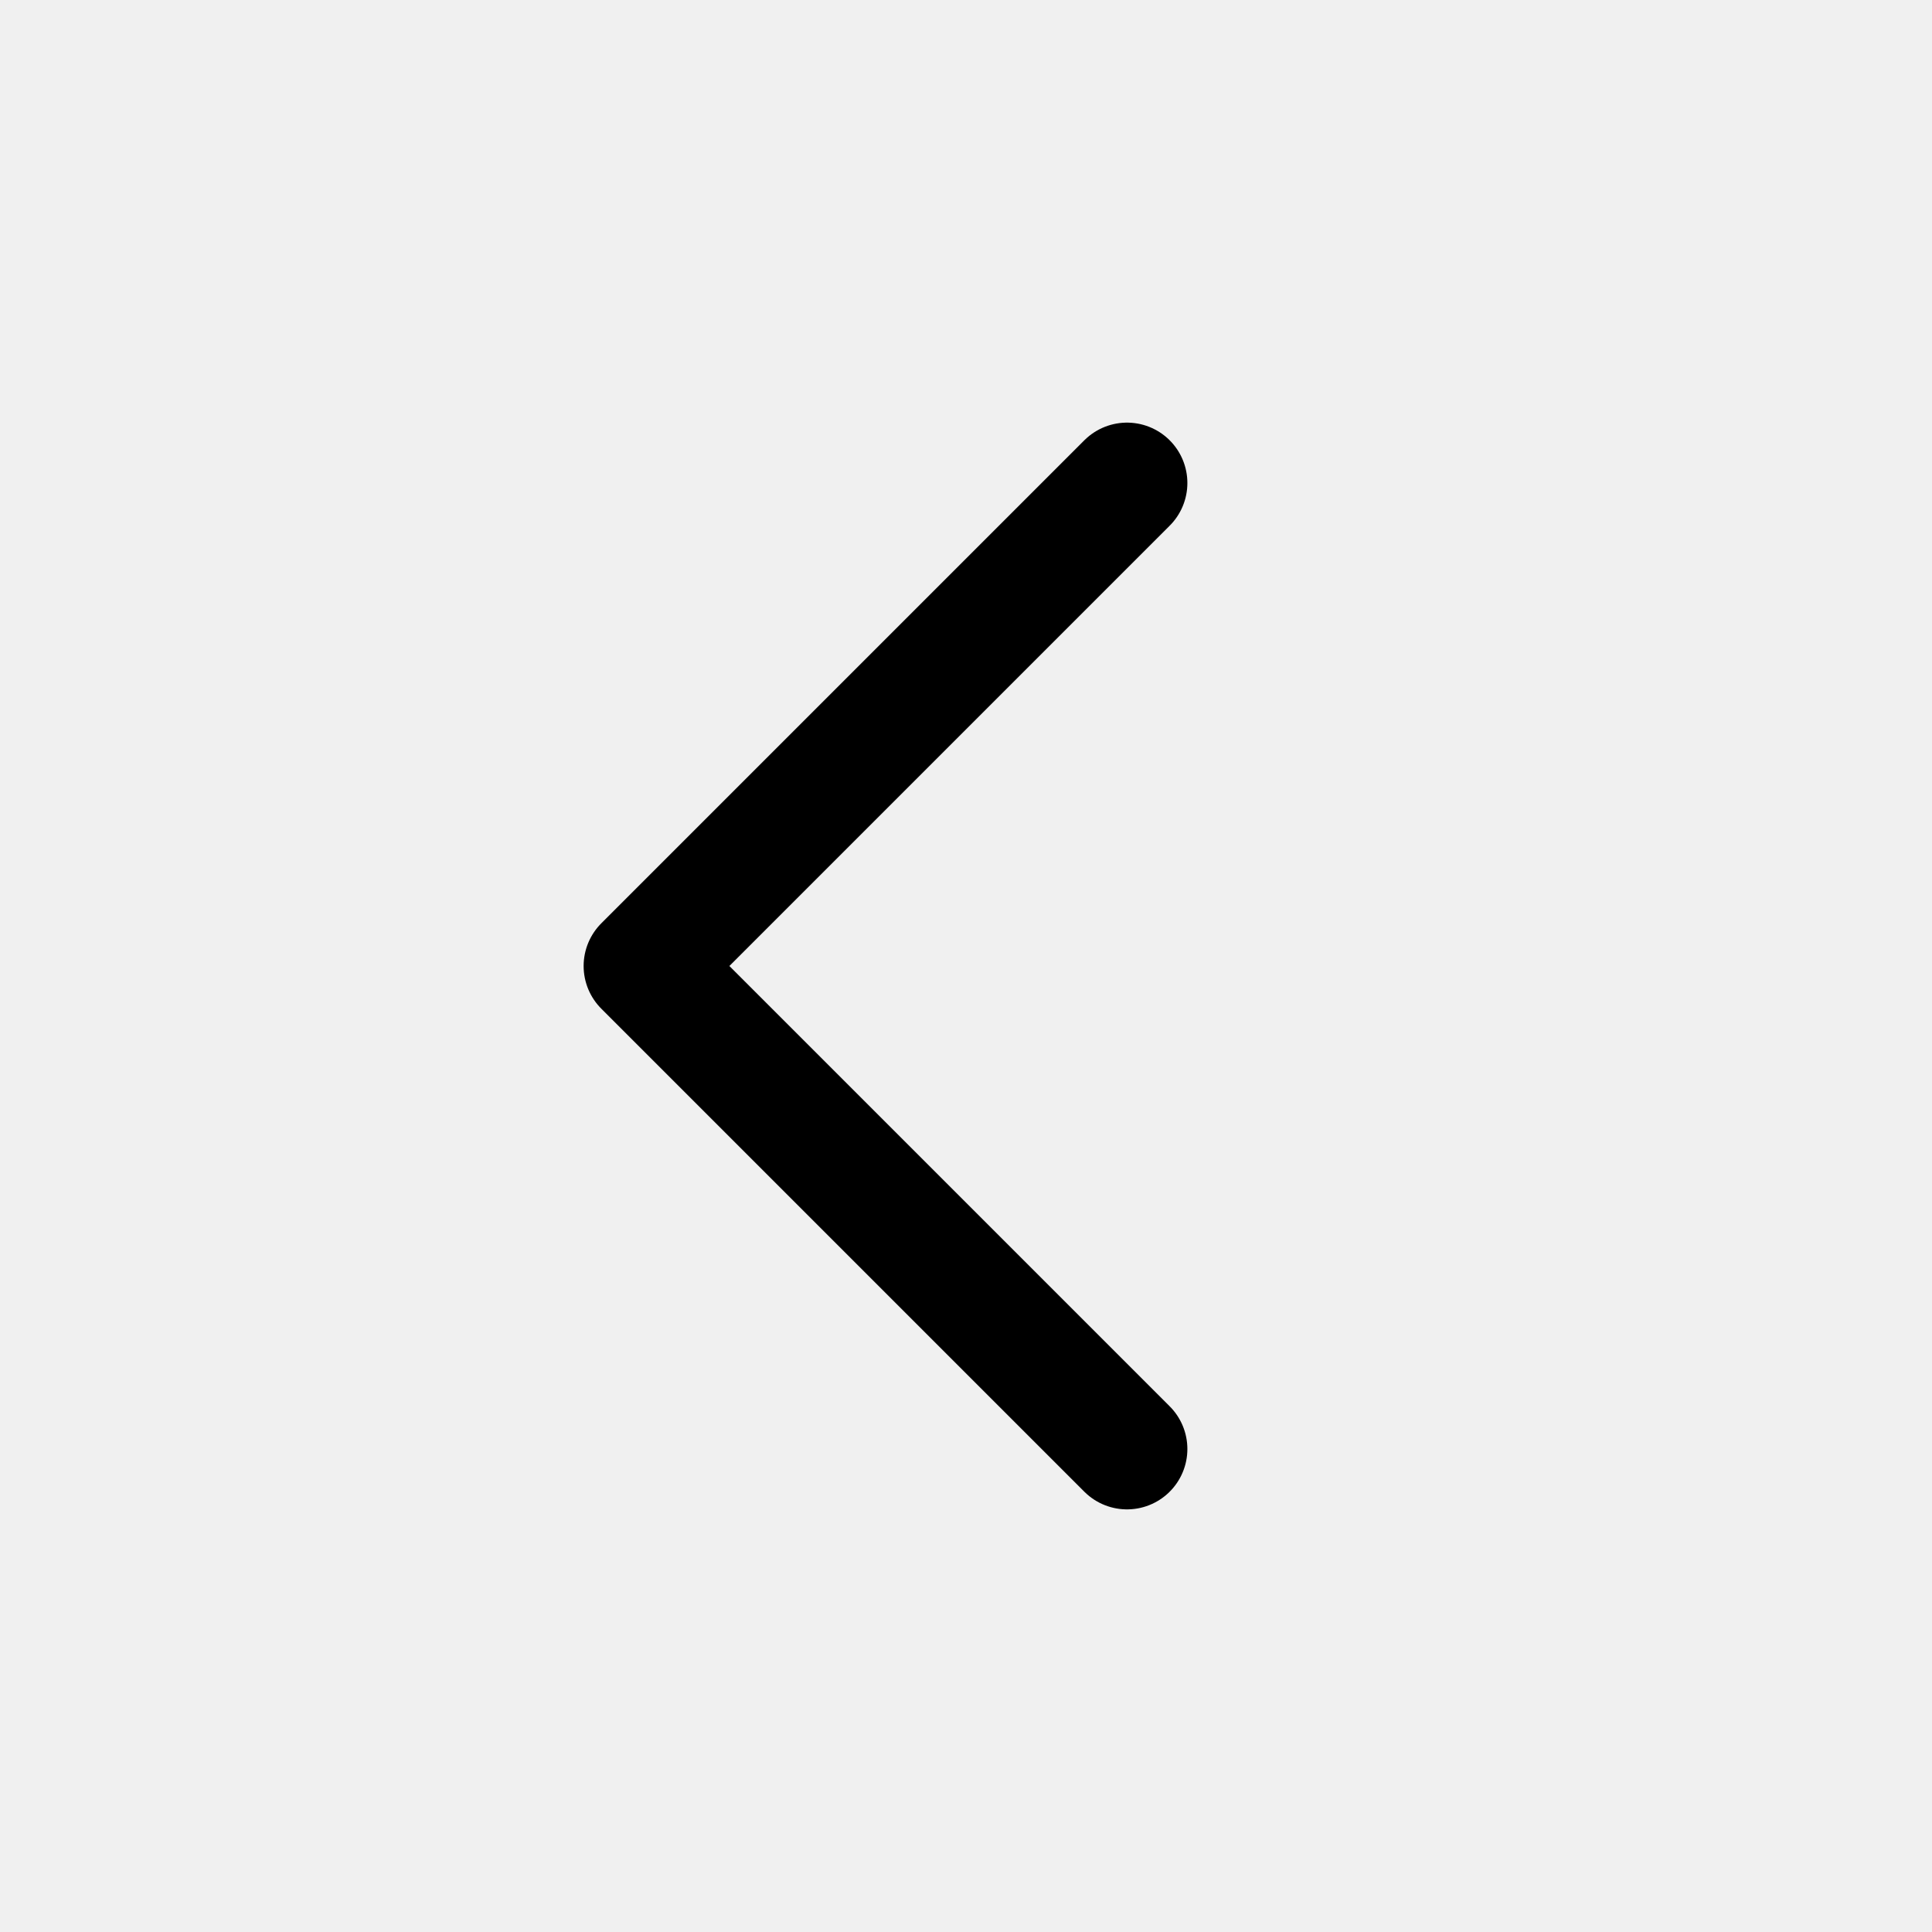
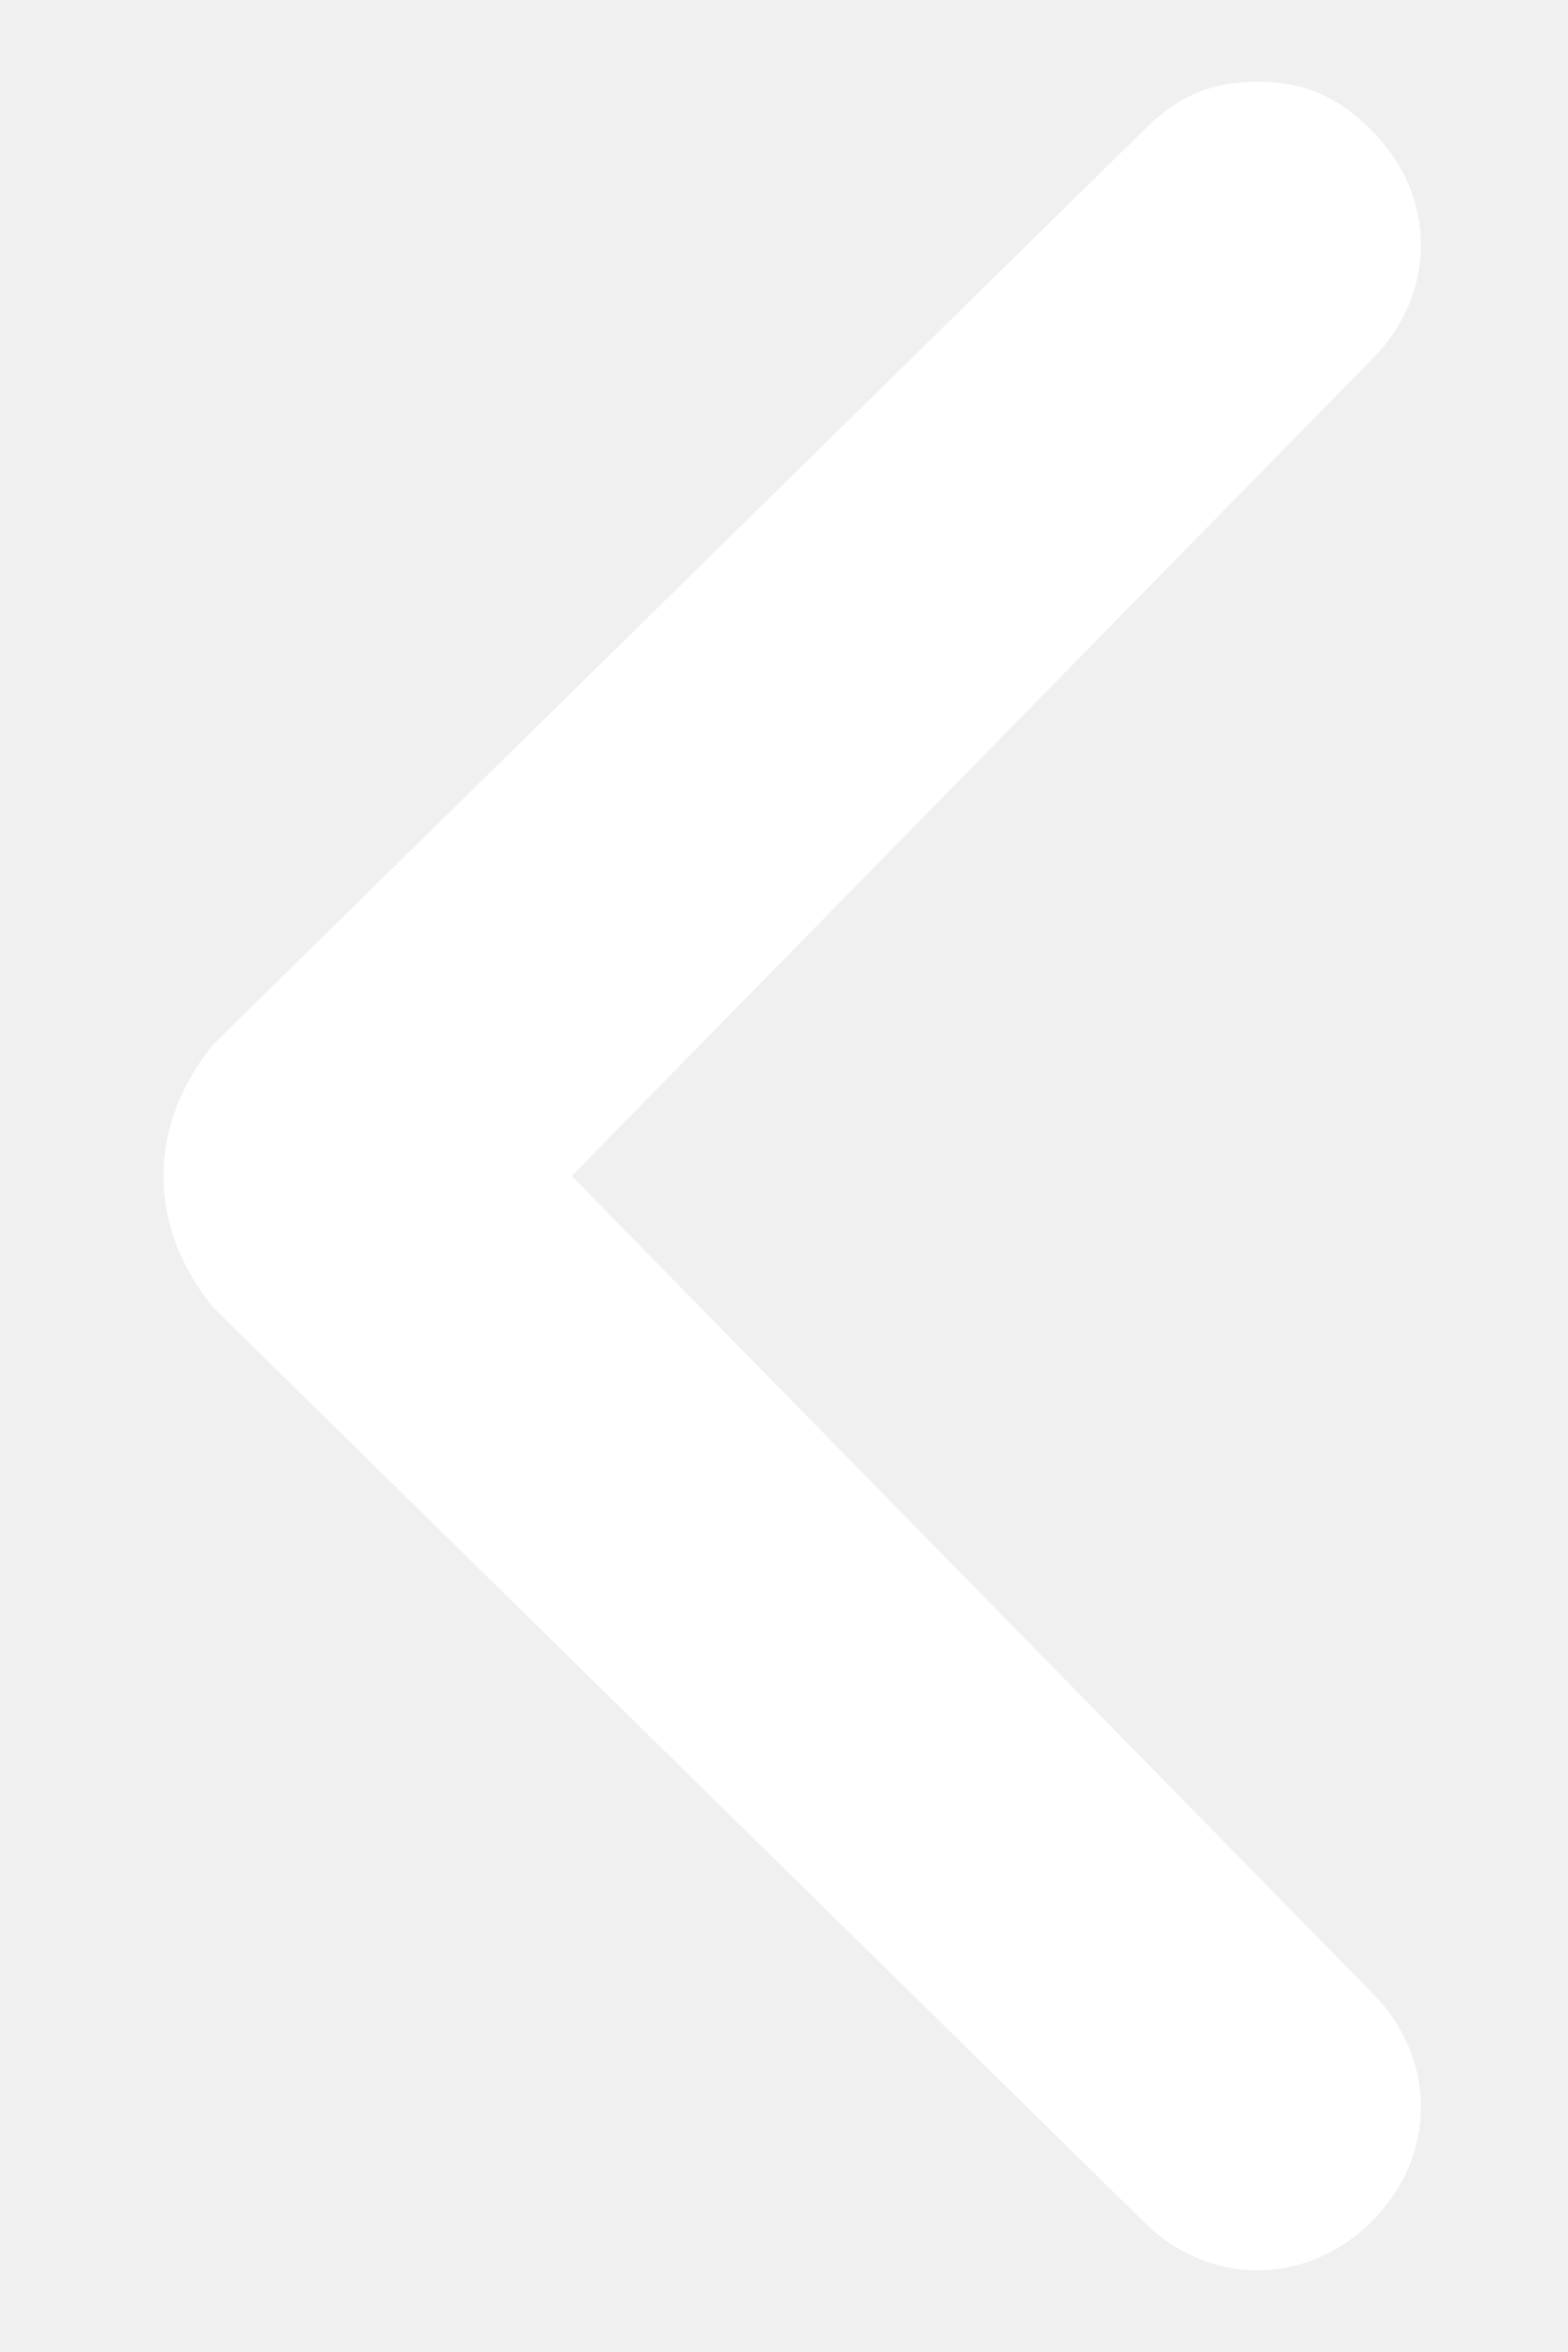
- <svg xmlns="http://www.w3.org/2000/svg" width="24" height="24" viewBox="0 0 24 24" fill="none">
-   <path d="M14 6L8 12L14 18" stroke="black" stroke-width="1.5" stroke-linecap="round" stroke-linejoin="round" />
+ <svg xmlns="http://www.w3.org/2000/svg" width="8" height="12" viewBox="0 0 8 12" fill="none">
+   <path d="M1.084 6.667L5.834 11.333C6.167 11.667 6.667 11.667 7.001 11.333C7.334 11 7.334 10.5 7.001 10.167L2.917 6L7.001 1.833C7.334 1.5 7.334 1 7.001 0.667C6.834 0.5 6.667 0.417 6.417 0.417C6.167 0.417 6.001 0.5 5.834 0.667L1.084 5.333C0.751 5.75 0.751 6.25 1.084 6.667C1.084 6.583 1.084 6.583 1.084 6.667Z" fill="white" />
</svg>
